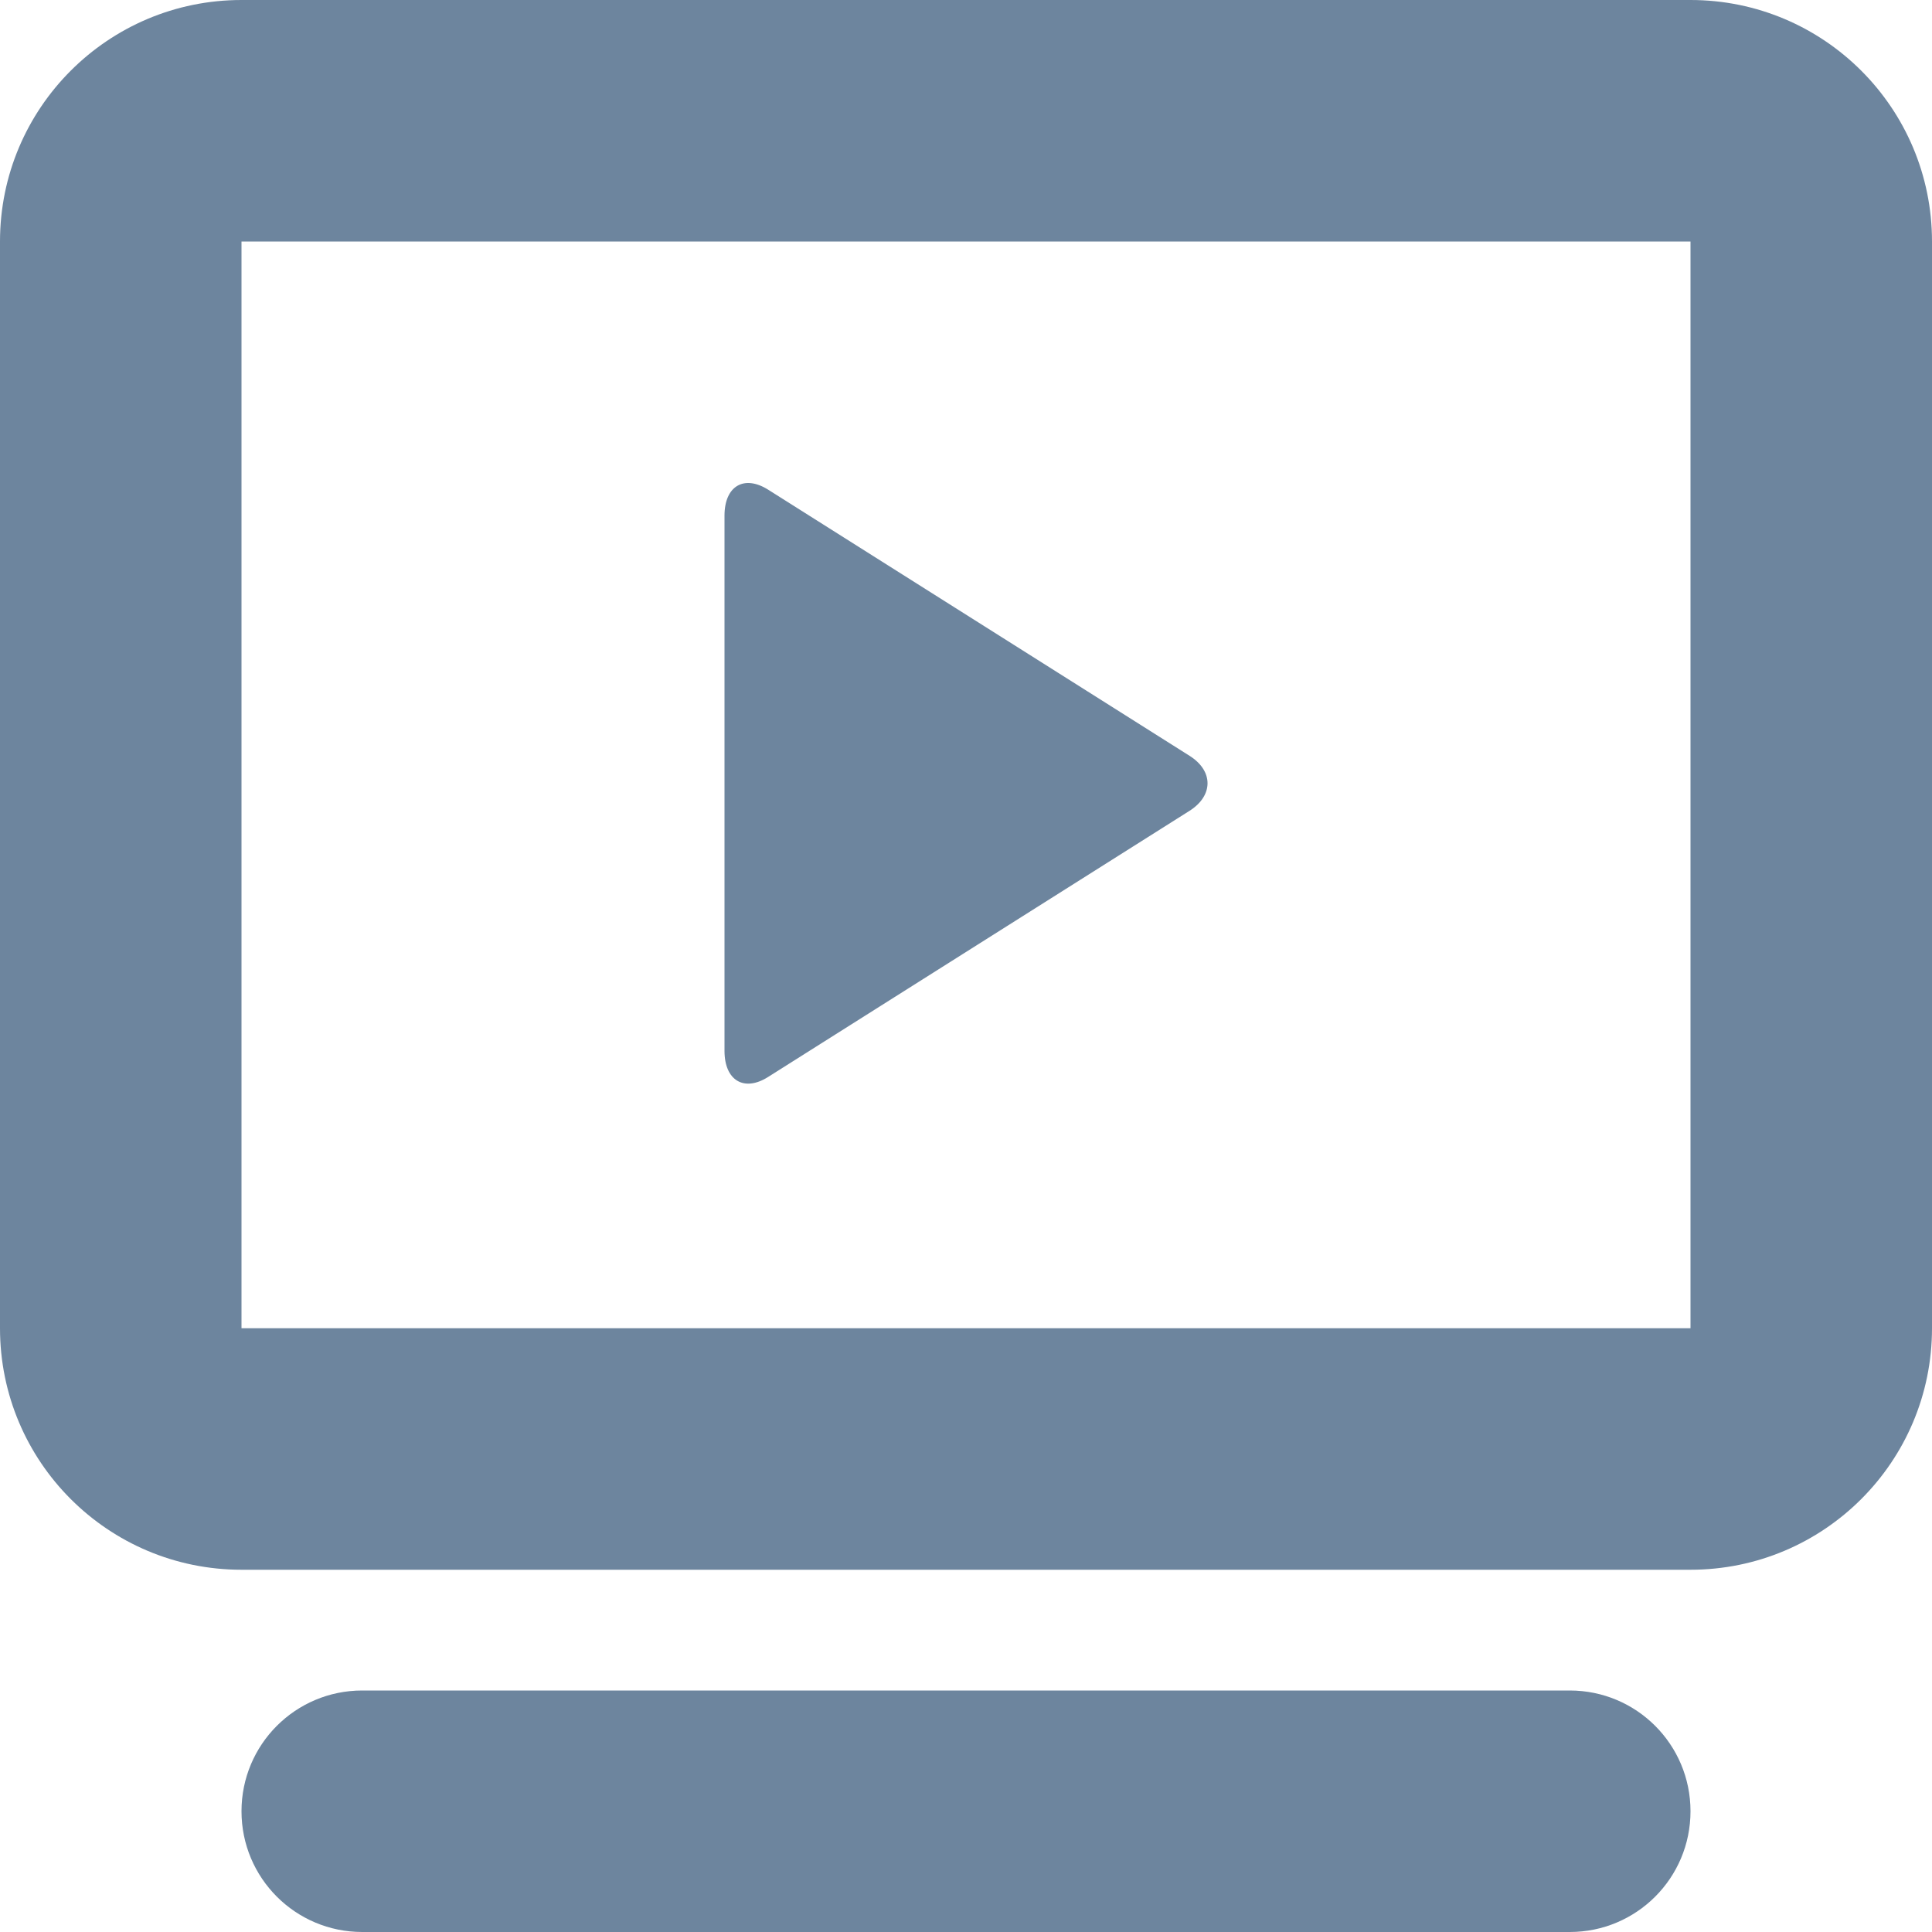
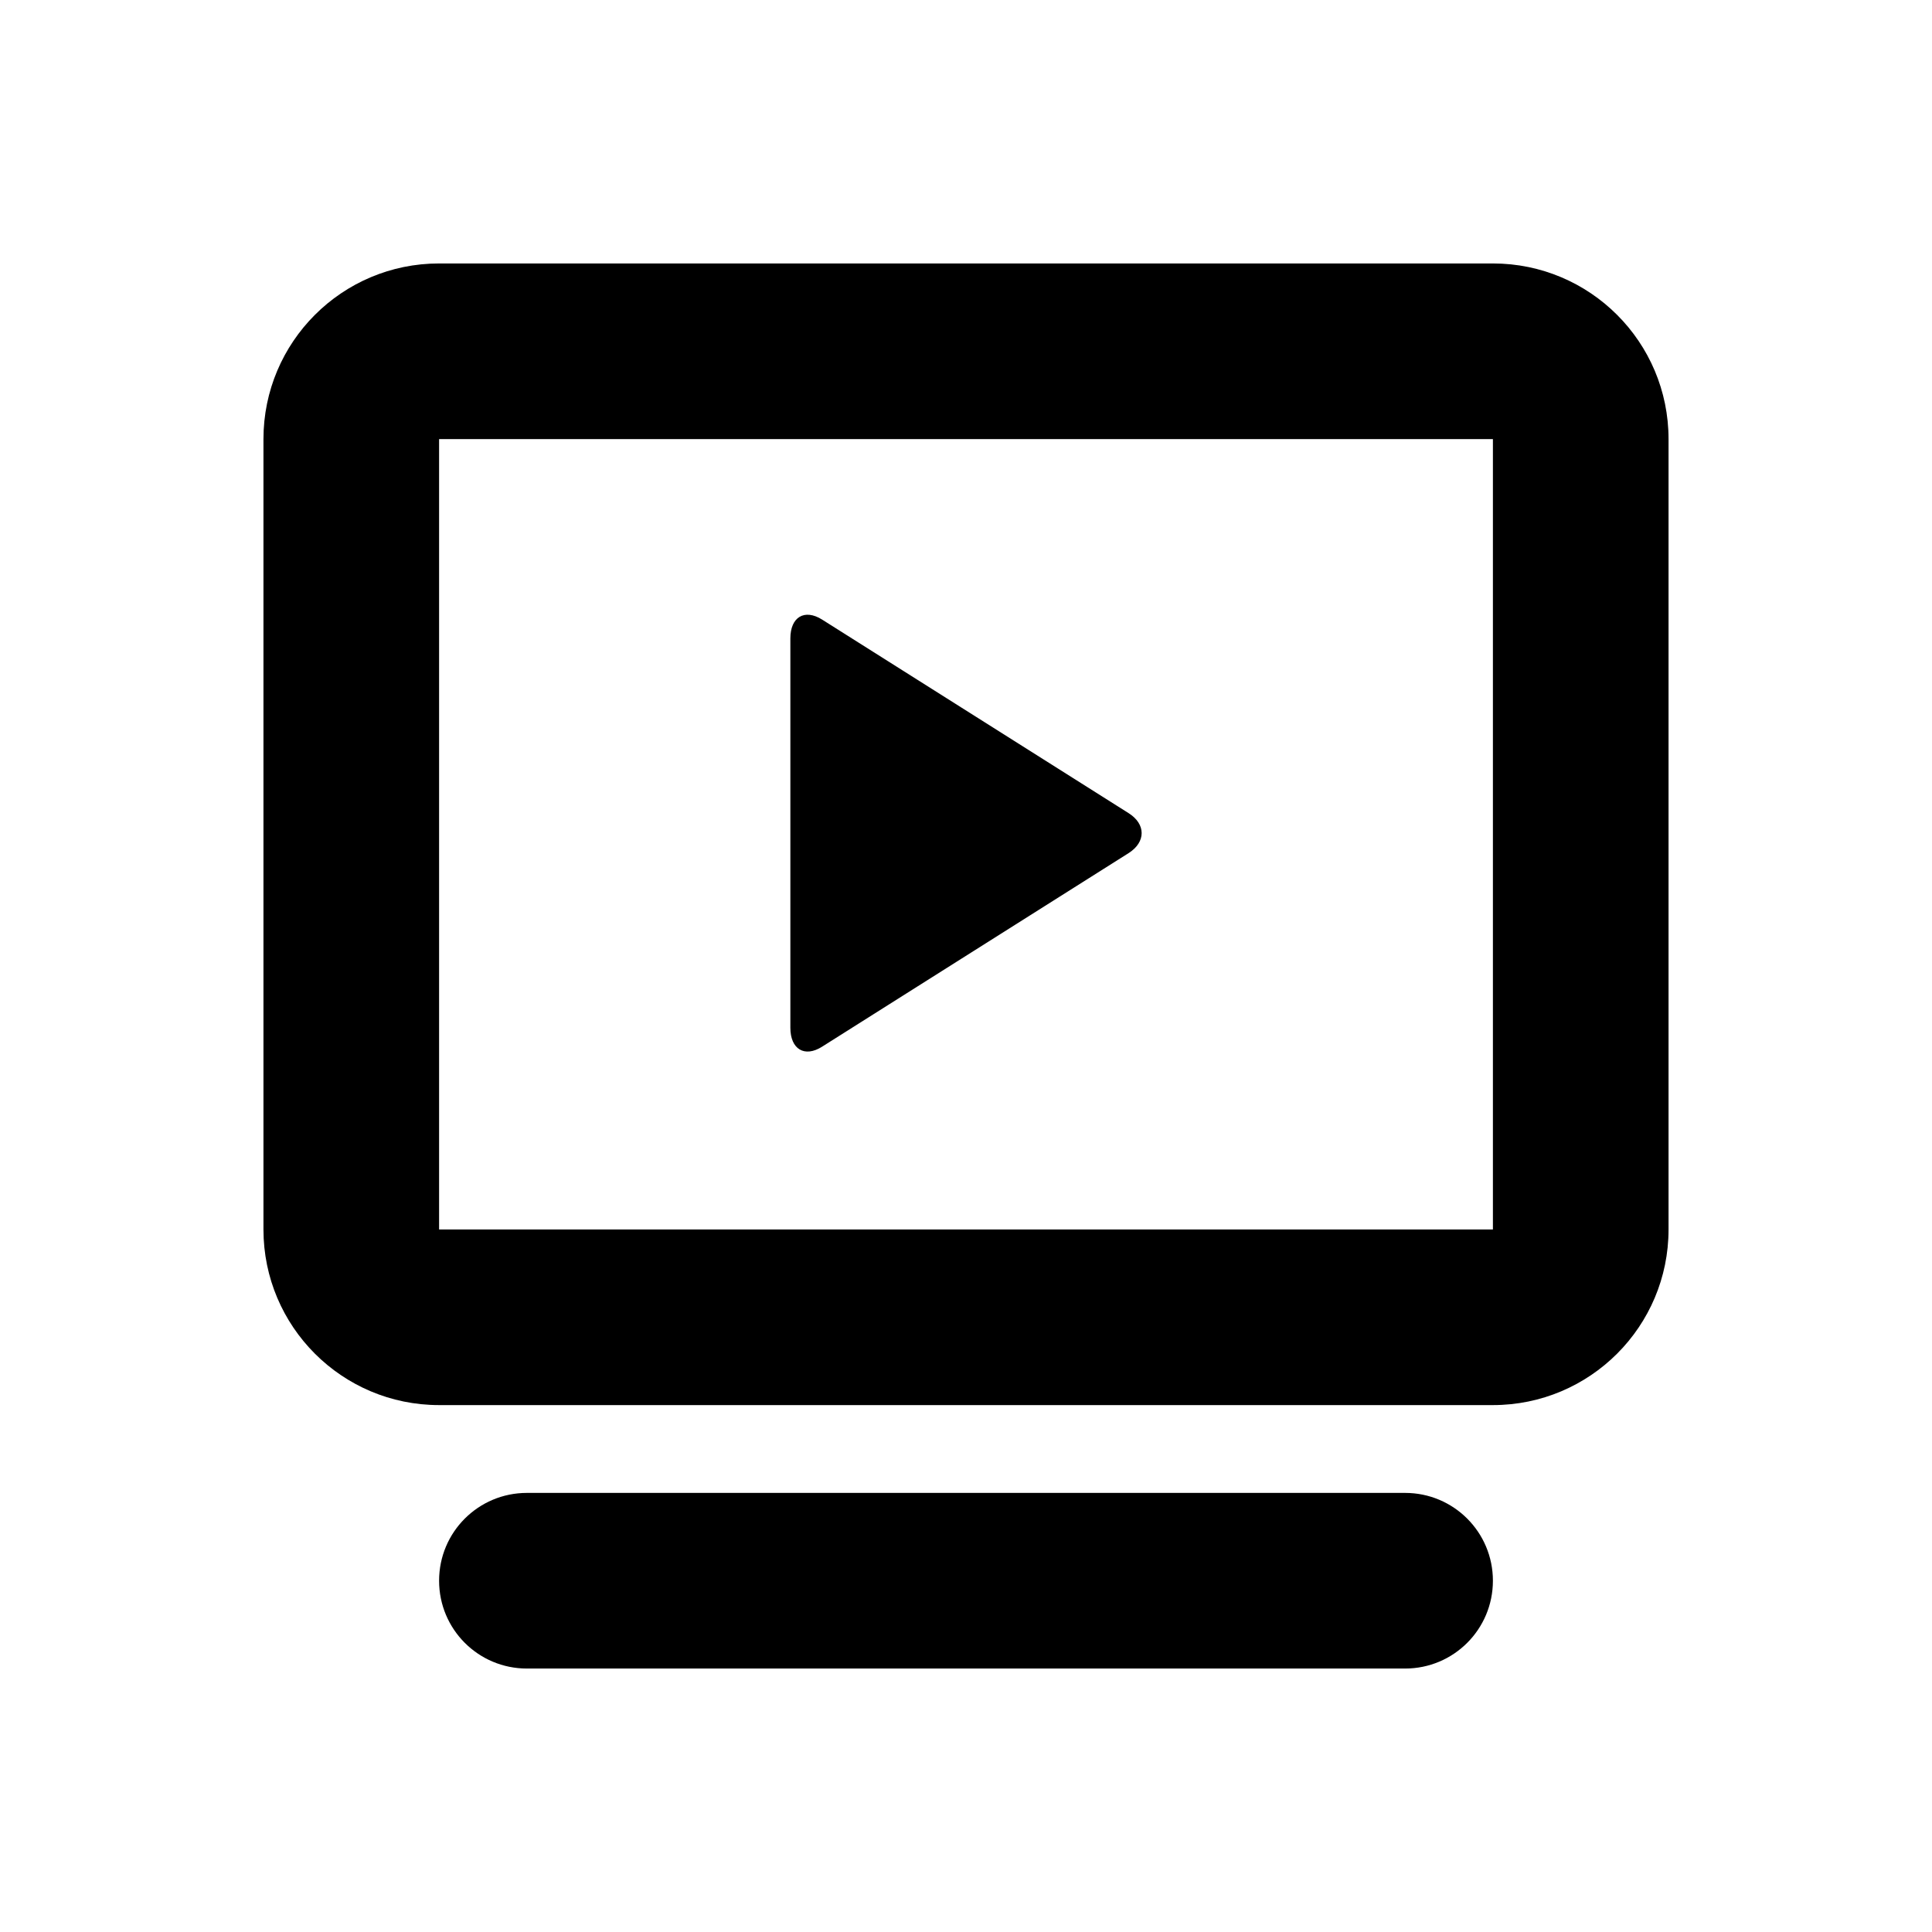
- <svg xmlns="http://www.w3.org/2000/svg" width="16px" height="16px">
-   <path fill-rule="evenodd" fill="rgb(109, 133, 158)" d="M14.000,13.000 L2.000,13.000 C0.895,13.000 -0.000,12.105 -0.000,11.000 L-0.000,2.000 C-0.000,0.895 0.895,0.000 2.000,0.000 L14.000,0.000 C15.105,0.000 16.000,0.895 16.000,2.000 L16.000,11.000 C16.000,12.105 15.105,13.000 14.000,13.000 ZM14.000,2.000 L2.000,2.000 L2.000,11.000 L14.000,11.000 L14.000,2.000 ZM6.361,4.055 L9.851,6.259 C10.050,6.384 10.050,6.589 9.851,6.715 L6.361,8.919 C6.162,9.045 6.000,8.948 6.000,8.703 L6.000,4.270 C6.000,4.025 6.162,3.930 6.361,4.055 ZM3.000,14.000 L7.000,14.000 L7.000,14.000 L9.000,14.000 L9.000,14.000 L13.000,14.000 C13.553,14.000 14.000,14.447 14.000,15.000 C14.000,15.553 13.553,16.000 13.000,16.000 L3.000,16.000 C2.447,16.000 2.000,15.553 2.000,15.000 C2.000,14.447 2.447,14.000 3.000,14.000 Z" />
+ <svg xmlns="http://www.w3.org/2000/svg" width="22px" height="22px">
+   <path fill-rule="evenodd" fill="#000" transform="translate(3 3)" d="M14.000,13.000 L2.000,13.000 C0.895,13.000 -0.000,12.105 -0.000,11.000 L-0.000,2.000 C-0.000,0.895 0.895,0.000 2.000,0.000 L14.000,0.000 C15.105,0.000 16.000,0.895 16.000,2.000 L16.000,11.000 C16.000,12.105 15.105,13.000 14.000,13.000 ZM14.000,2.000 L2.000,2.000 L2.000,11.000 L14.000,11.000 L14.000,2.000 ZM6.361,4.055 L9.851,6.259 C10.050,6.384 10.050,6.589 9.851,6.715 L6.361,8.919 C6.162,9.045 6.000,8.948 6.000,8.703 L6.000,4.270 C6.000,4.025 6.162,3.930 6.361,4.055 ZM3.000,14.000 L7.000,14.000 L7.000,14.000 L9.000,14.000 L9.000,14.000 L13.000,14.000 C13.553,14.000 14.000,14.447 14.000,15.000 C14.000,15.553 13.553,16.000 13.000,16.000 L3.000,16.000 C2.447,16.000 2.000,15.553 2.000,15.000 C2.000,14.447 2.447,14.000 3.000,14.000 Z" />
</svg>
